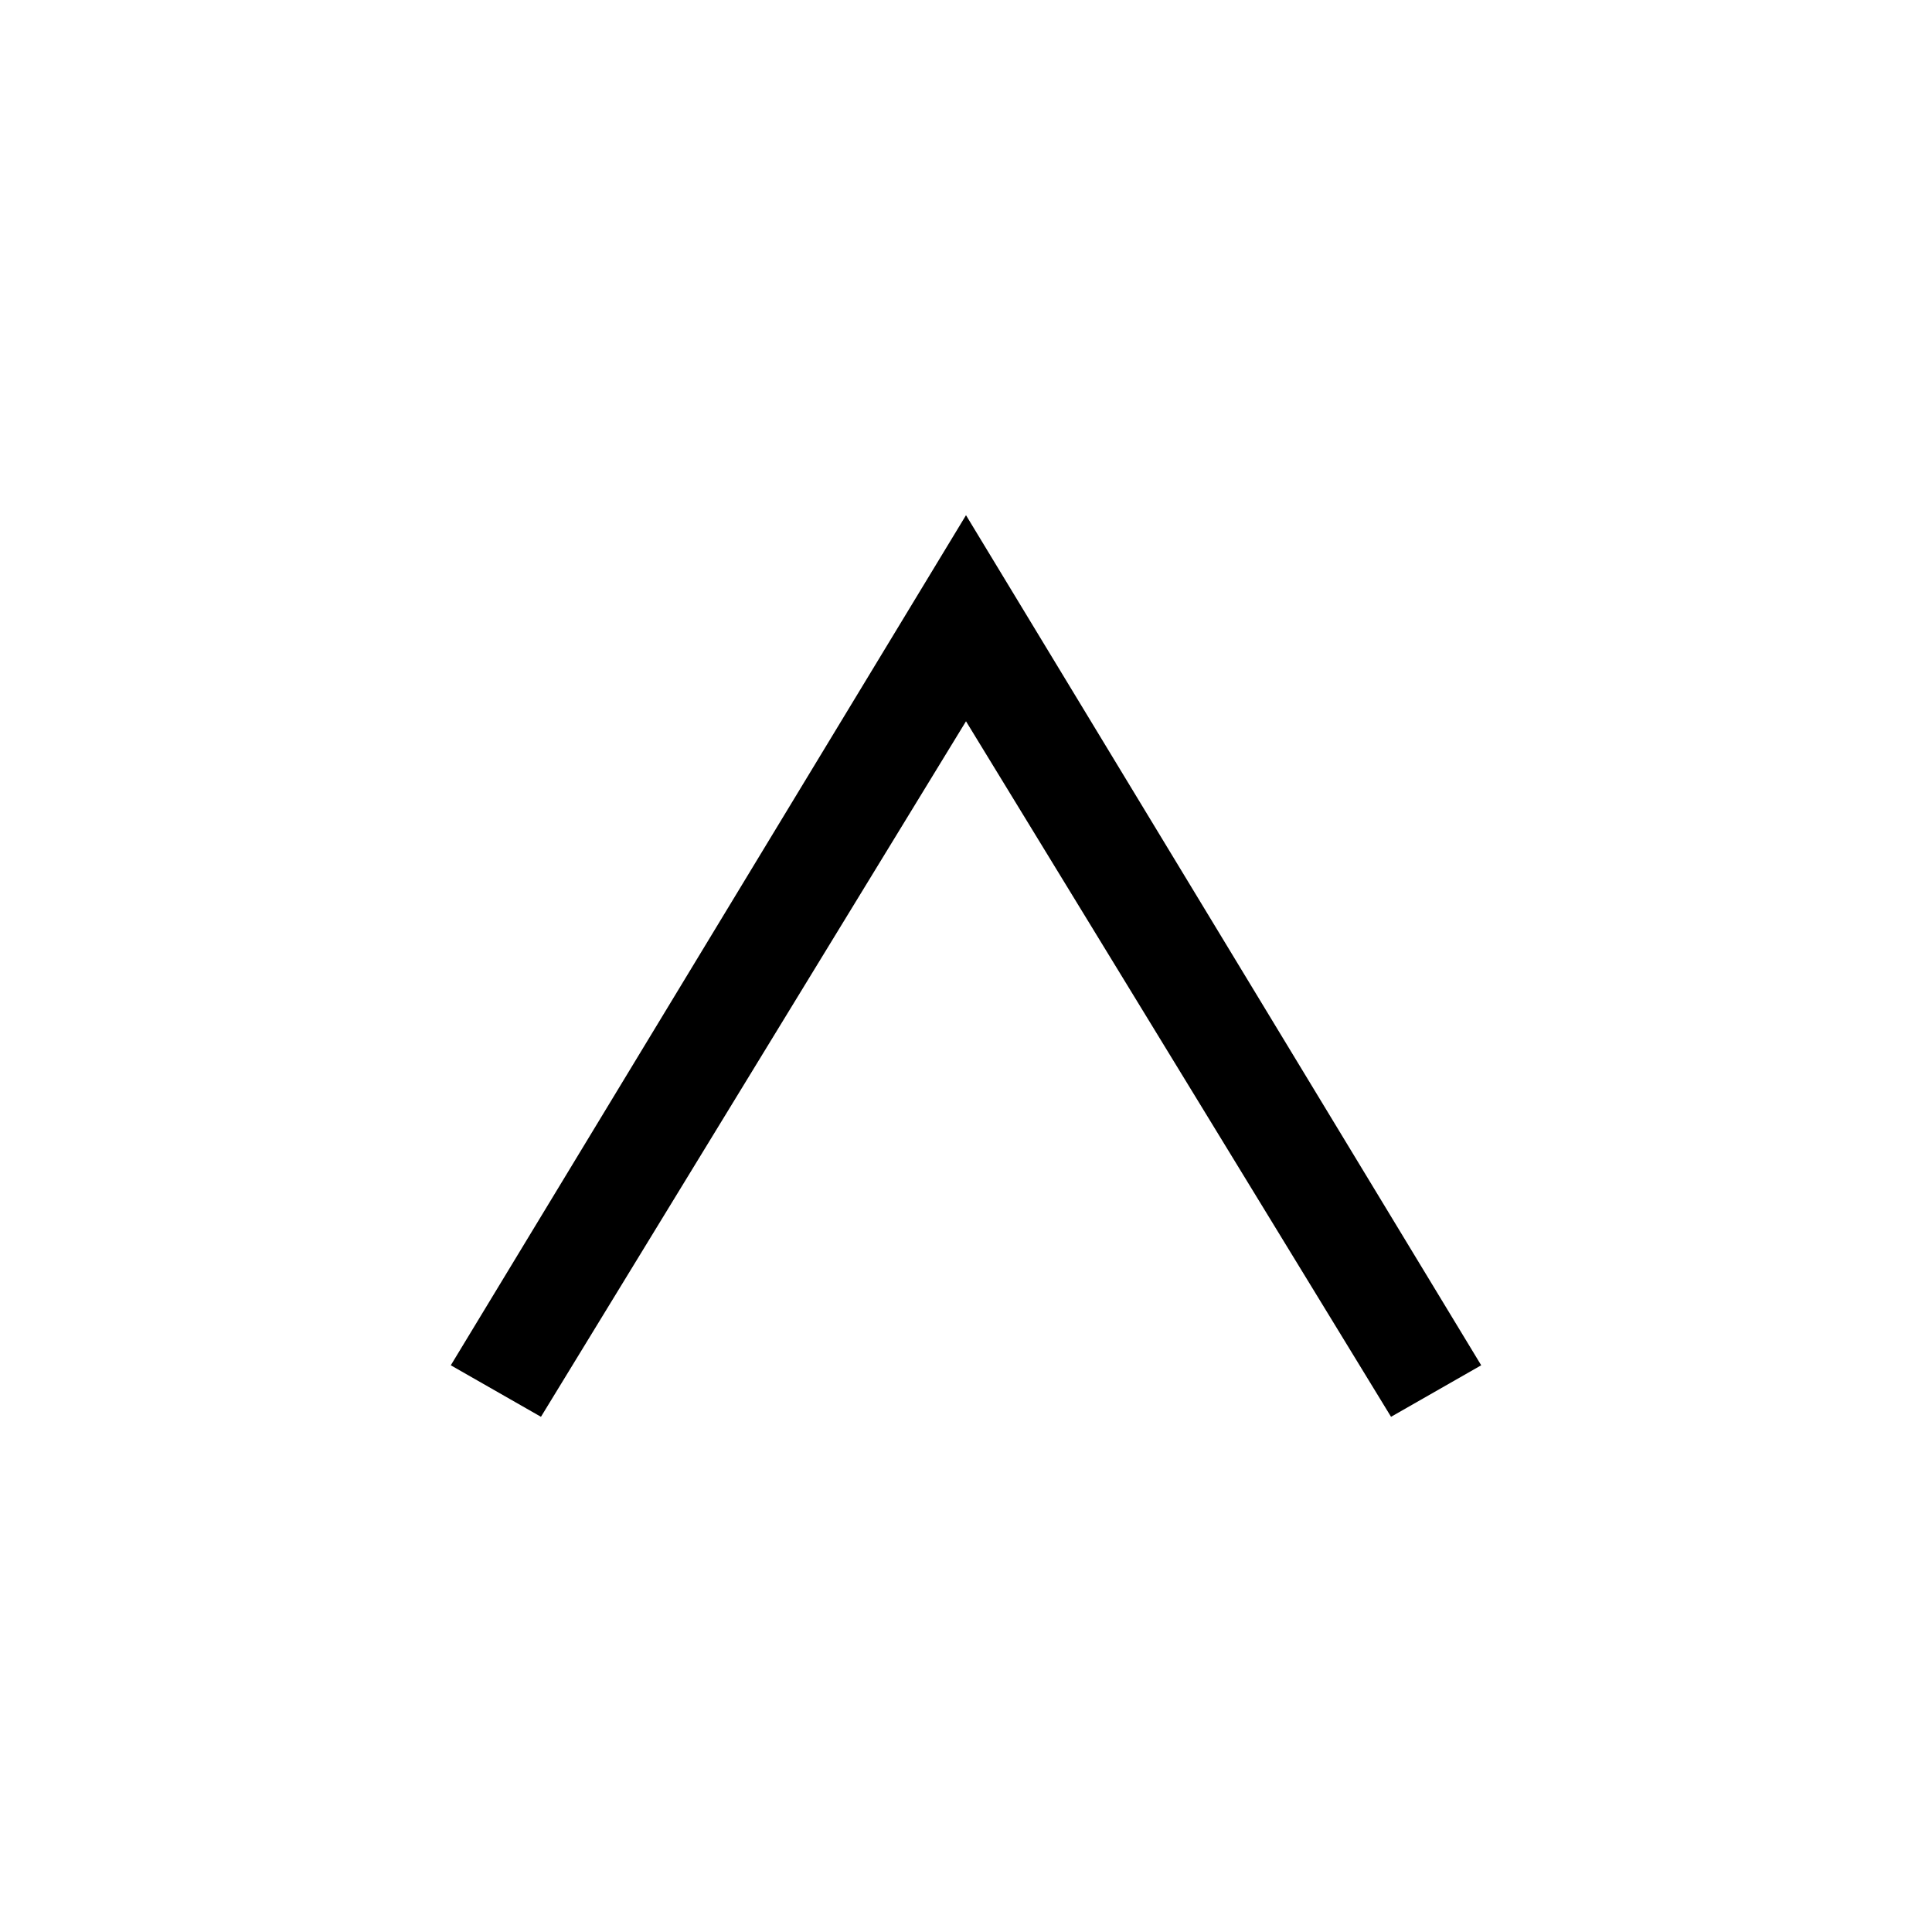
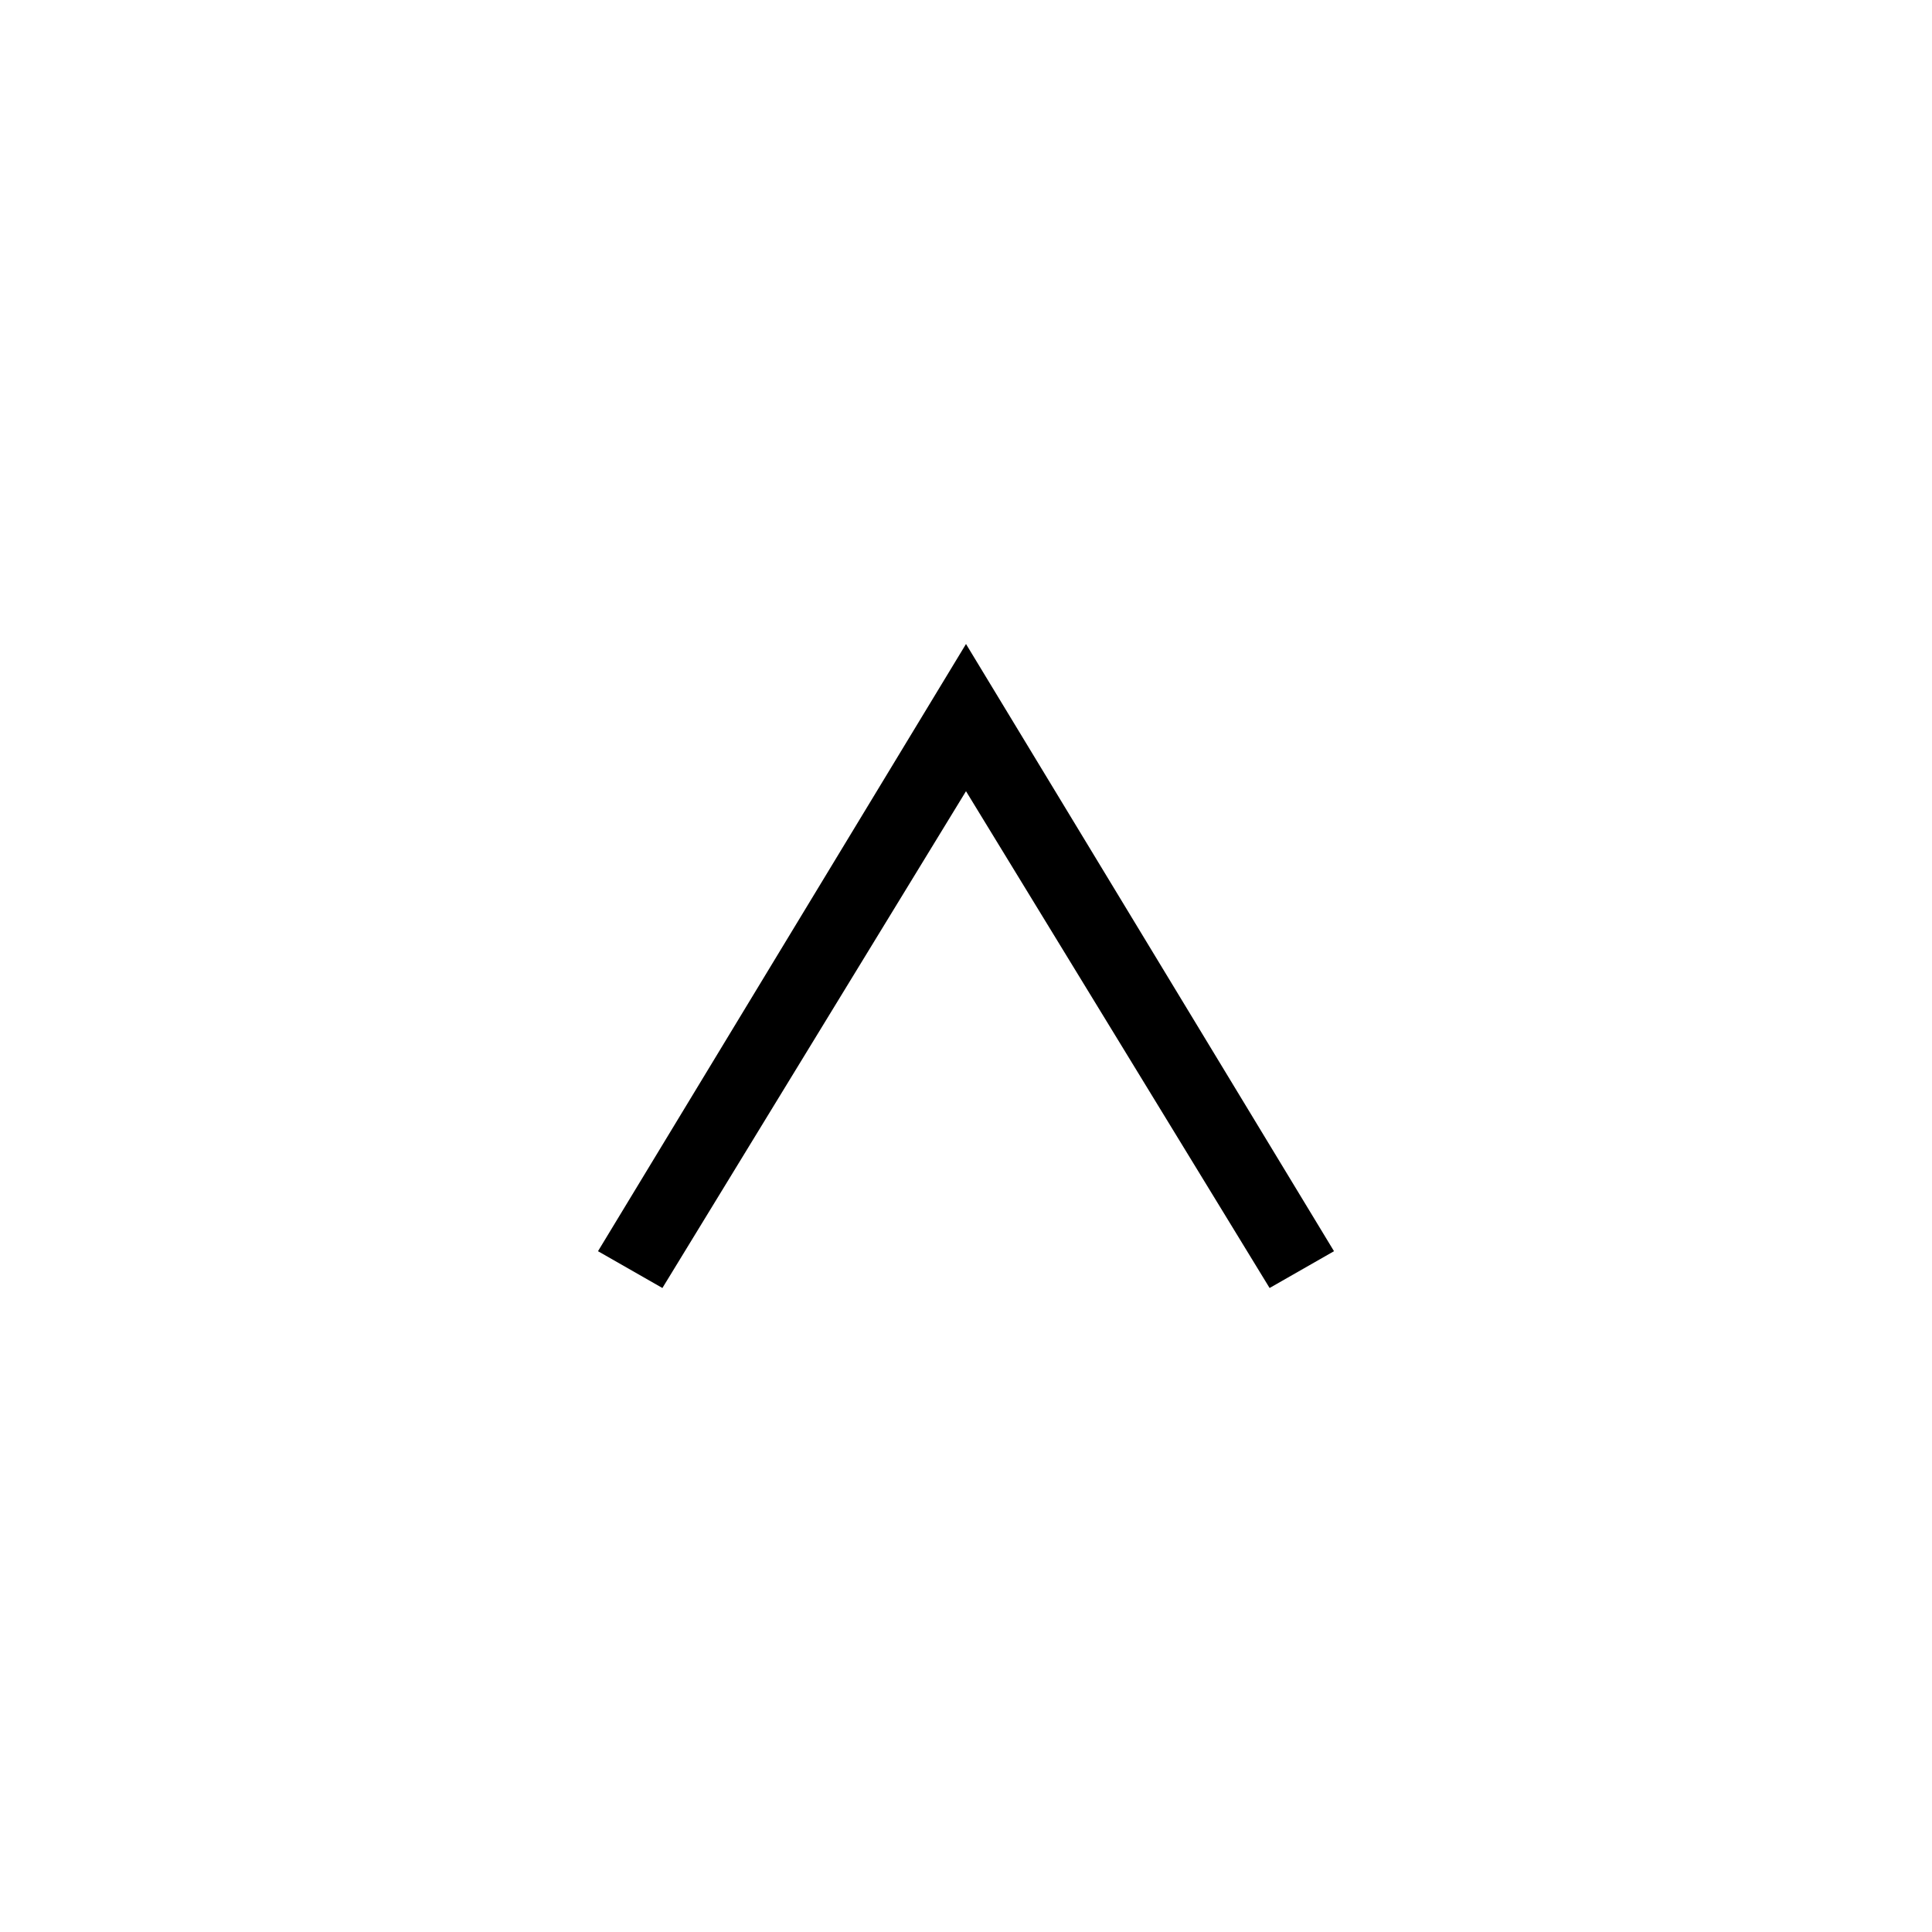
- <svg xmlns="http://www.w3.org/2000/svg" version="1.1" id="Layer_1" x="0px" y="0px" width="15px" height="15px" viewBox="0 0 15 15" style="enable-background:new 0 0 15 15;" xml:space="preserve">
+ <svg xmlns="http://www.w3.org/2000/svg" version="1.1" id="Layer_1" x="0px" y="0px" width="21px" height="21px" viewBox="-3 -3 21 21" xml:space="preserve">
  <polygon points="7.5,4 3.5,10.6 4.2,11 7.5,5.6 10.8,11 11.5,10.6 " />
</svg>
